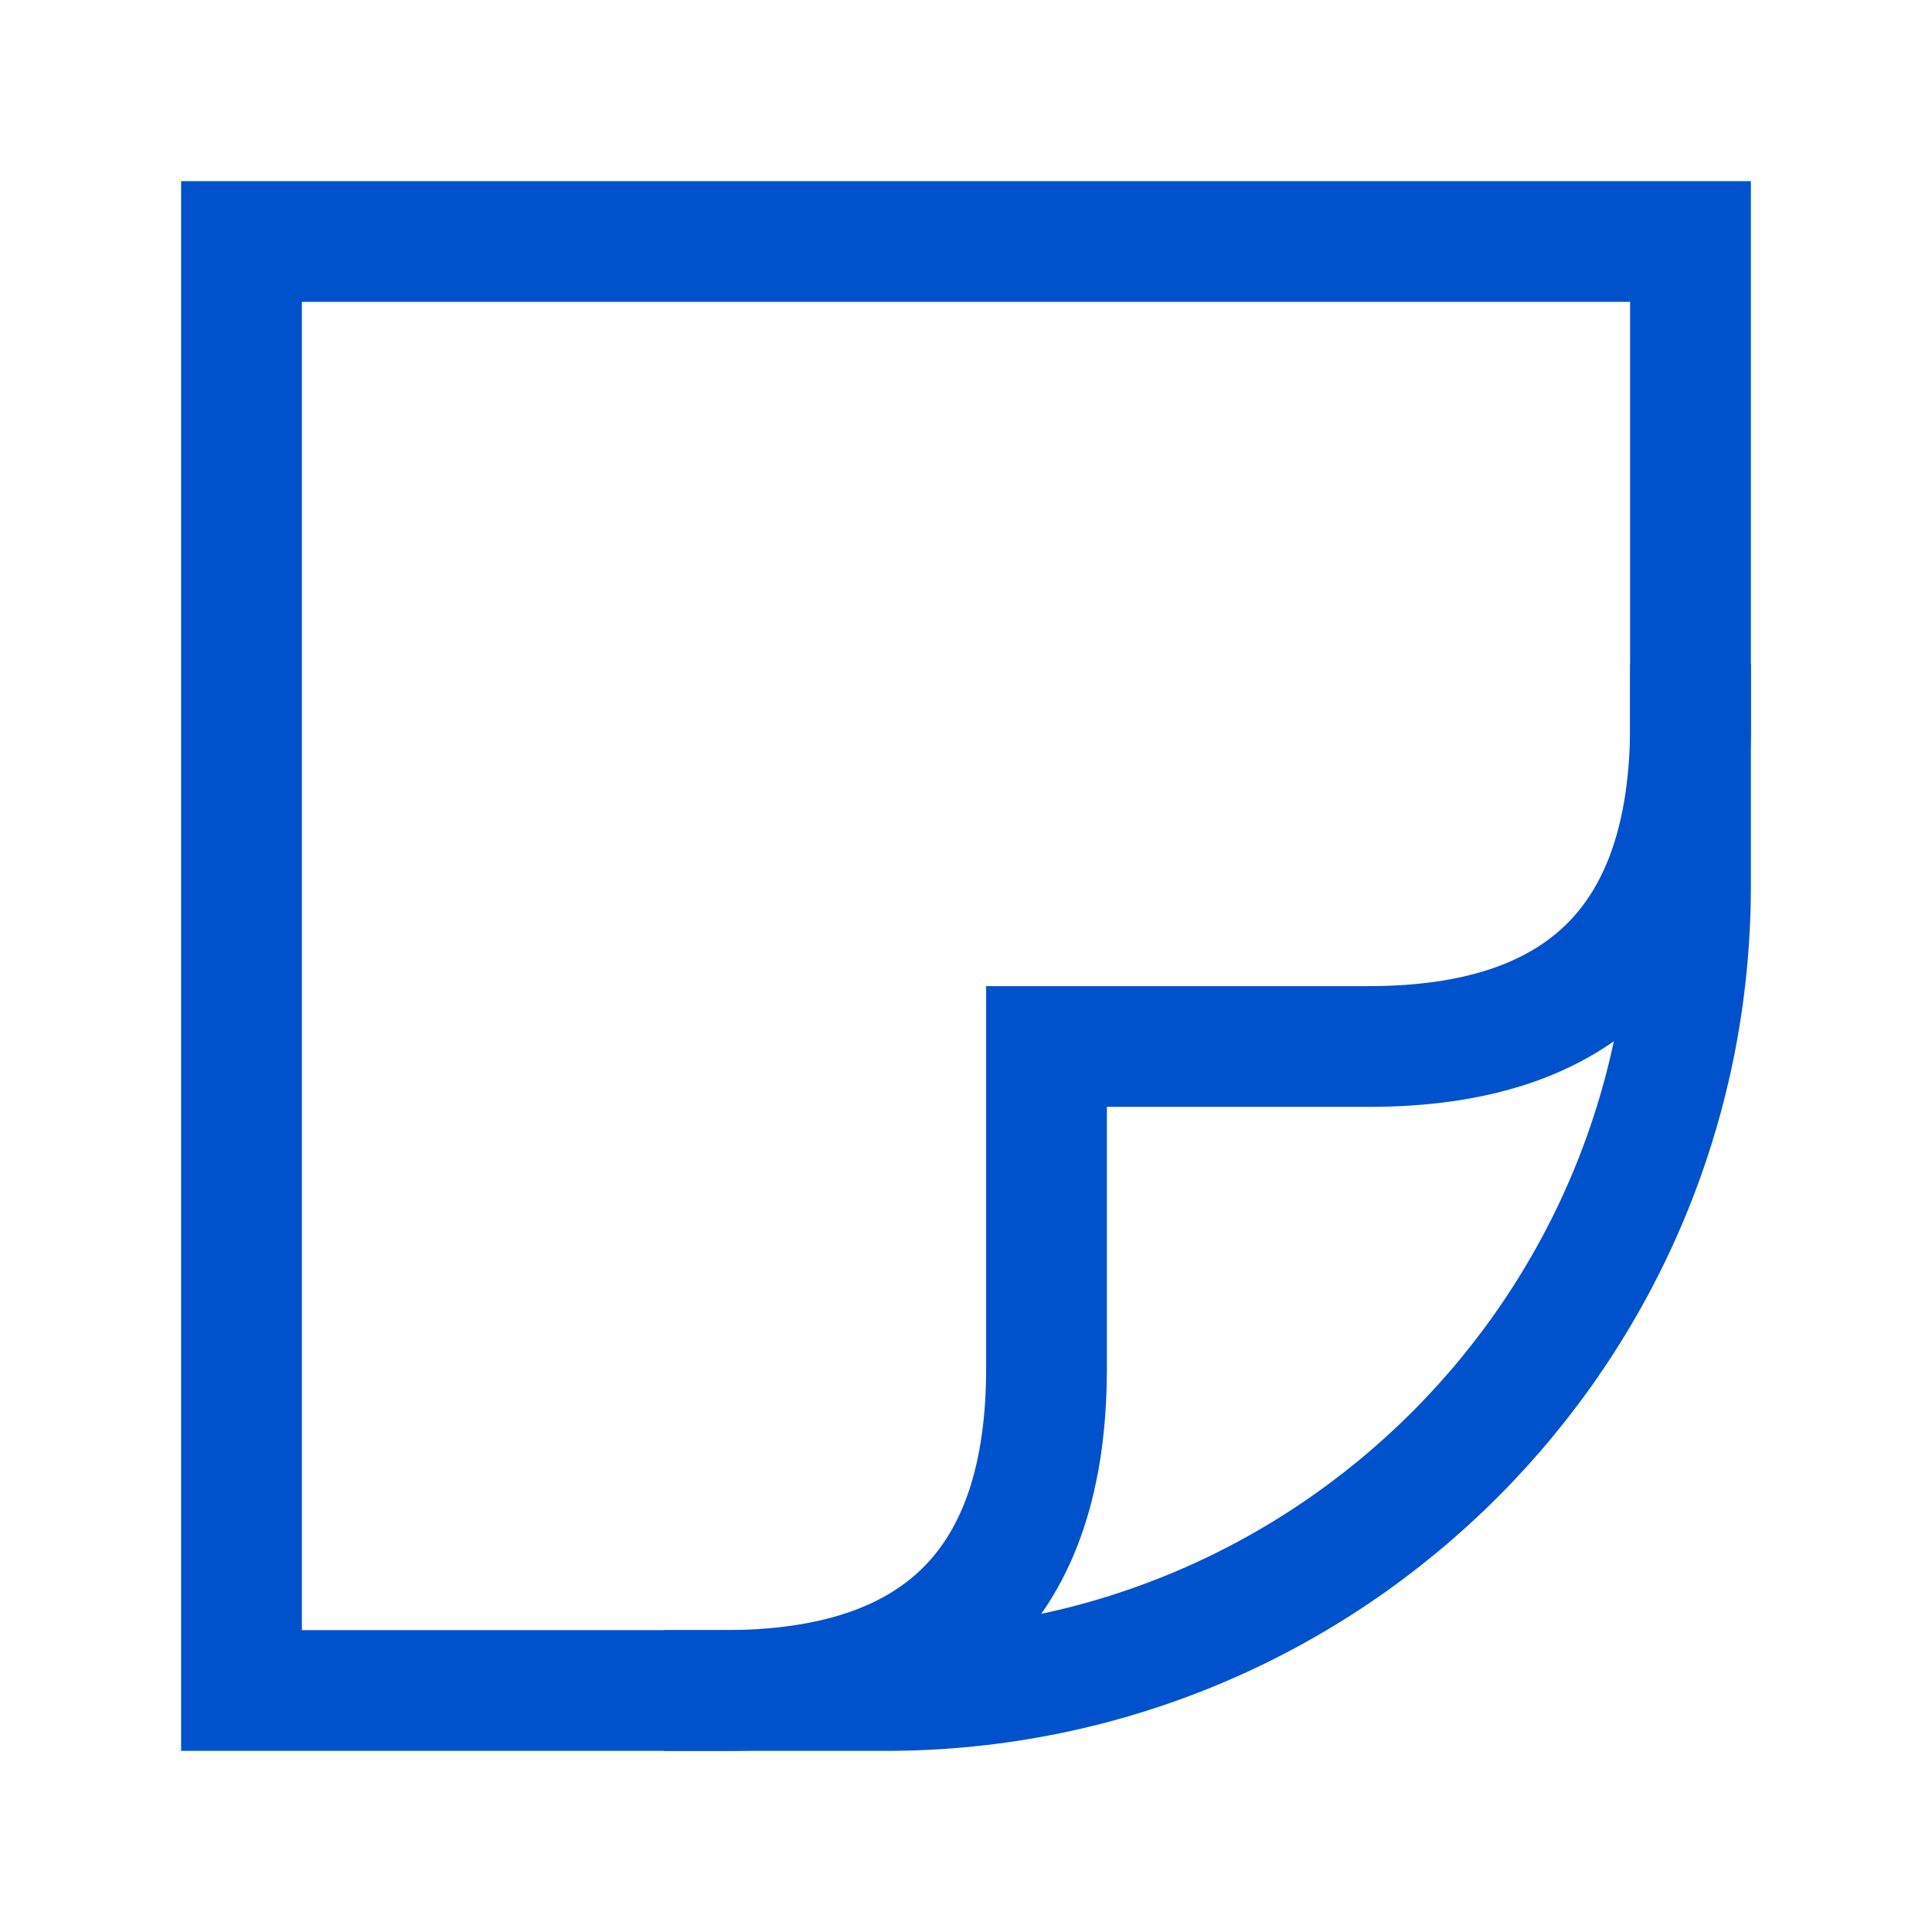
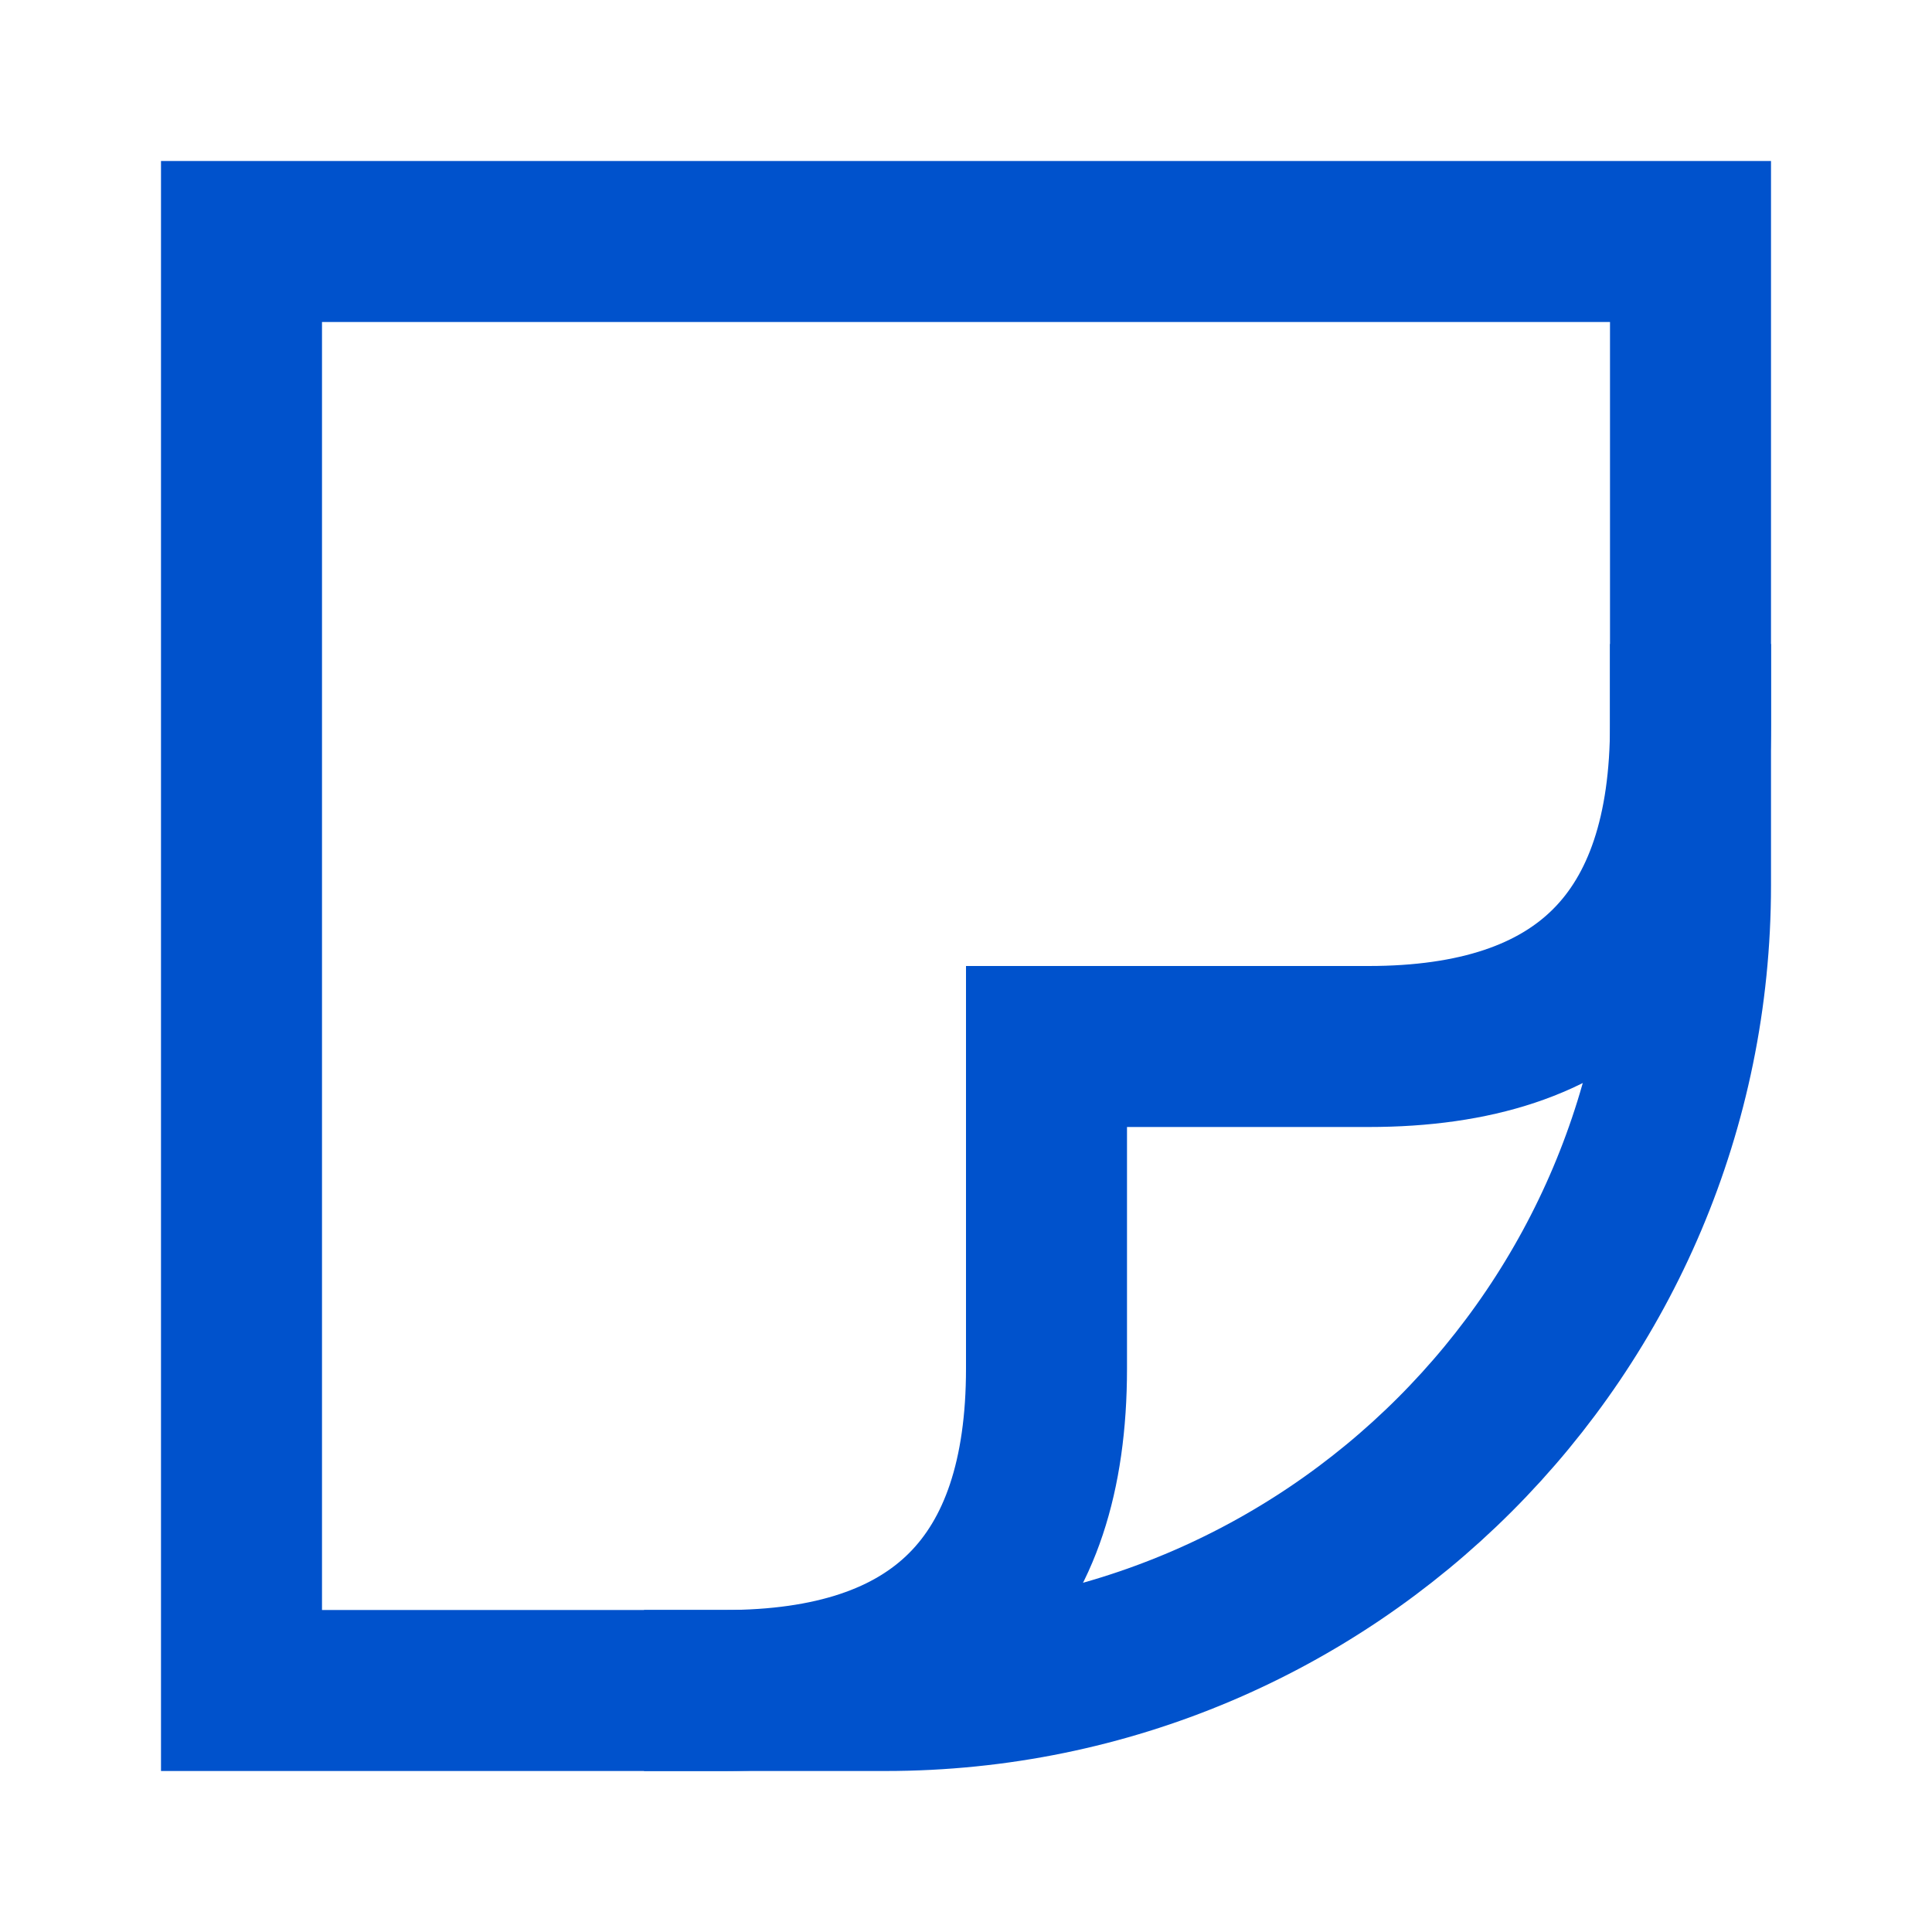
- <svg xmlns="http://www.w3.org/2000/svg" role="img" width="48px" height="48px" viewBox="0 0 24 24" aria-labelledby="stickerIconTitle" stroke="#0052CC" stroke-width="1.5" stroke-linecap="square" stroke-linejoin="miter" fill="none" color="#0052CC">
+ <svg xmlns="http://www.w3.org/2000/svg" role="img" width="48px" height="48px" viewBox="0 0 24 24" aria-labelledby="stickerIconTitle" stroke="#0052CC" stroke-width="2" stroke-linecap="square" stroke-linejoin="miter" fill="none" color="#0052CC">
  <path d="M21,3 L21,11 C21,16.523 16.523,21 11,21 L3,21 L3,3 L21,3 Z" />
  <path d="M9,21 C11.667,21 13,19.667 13,17 C13,17 13,15.667 13,13 L17,13 C19.667,13 21,11.667 21,9" />
</svg>
